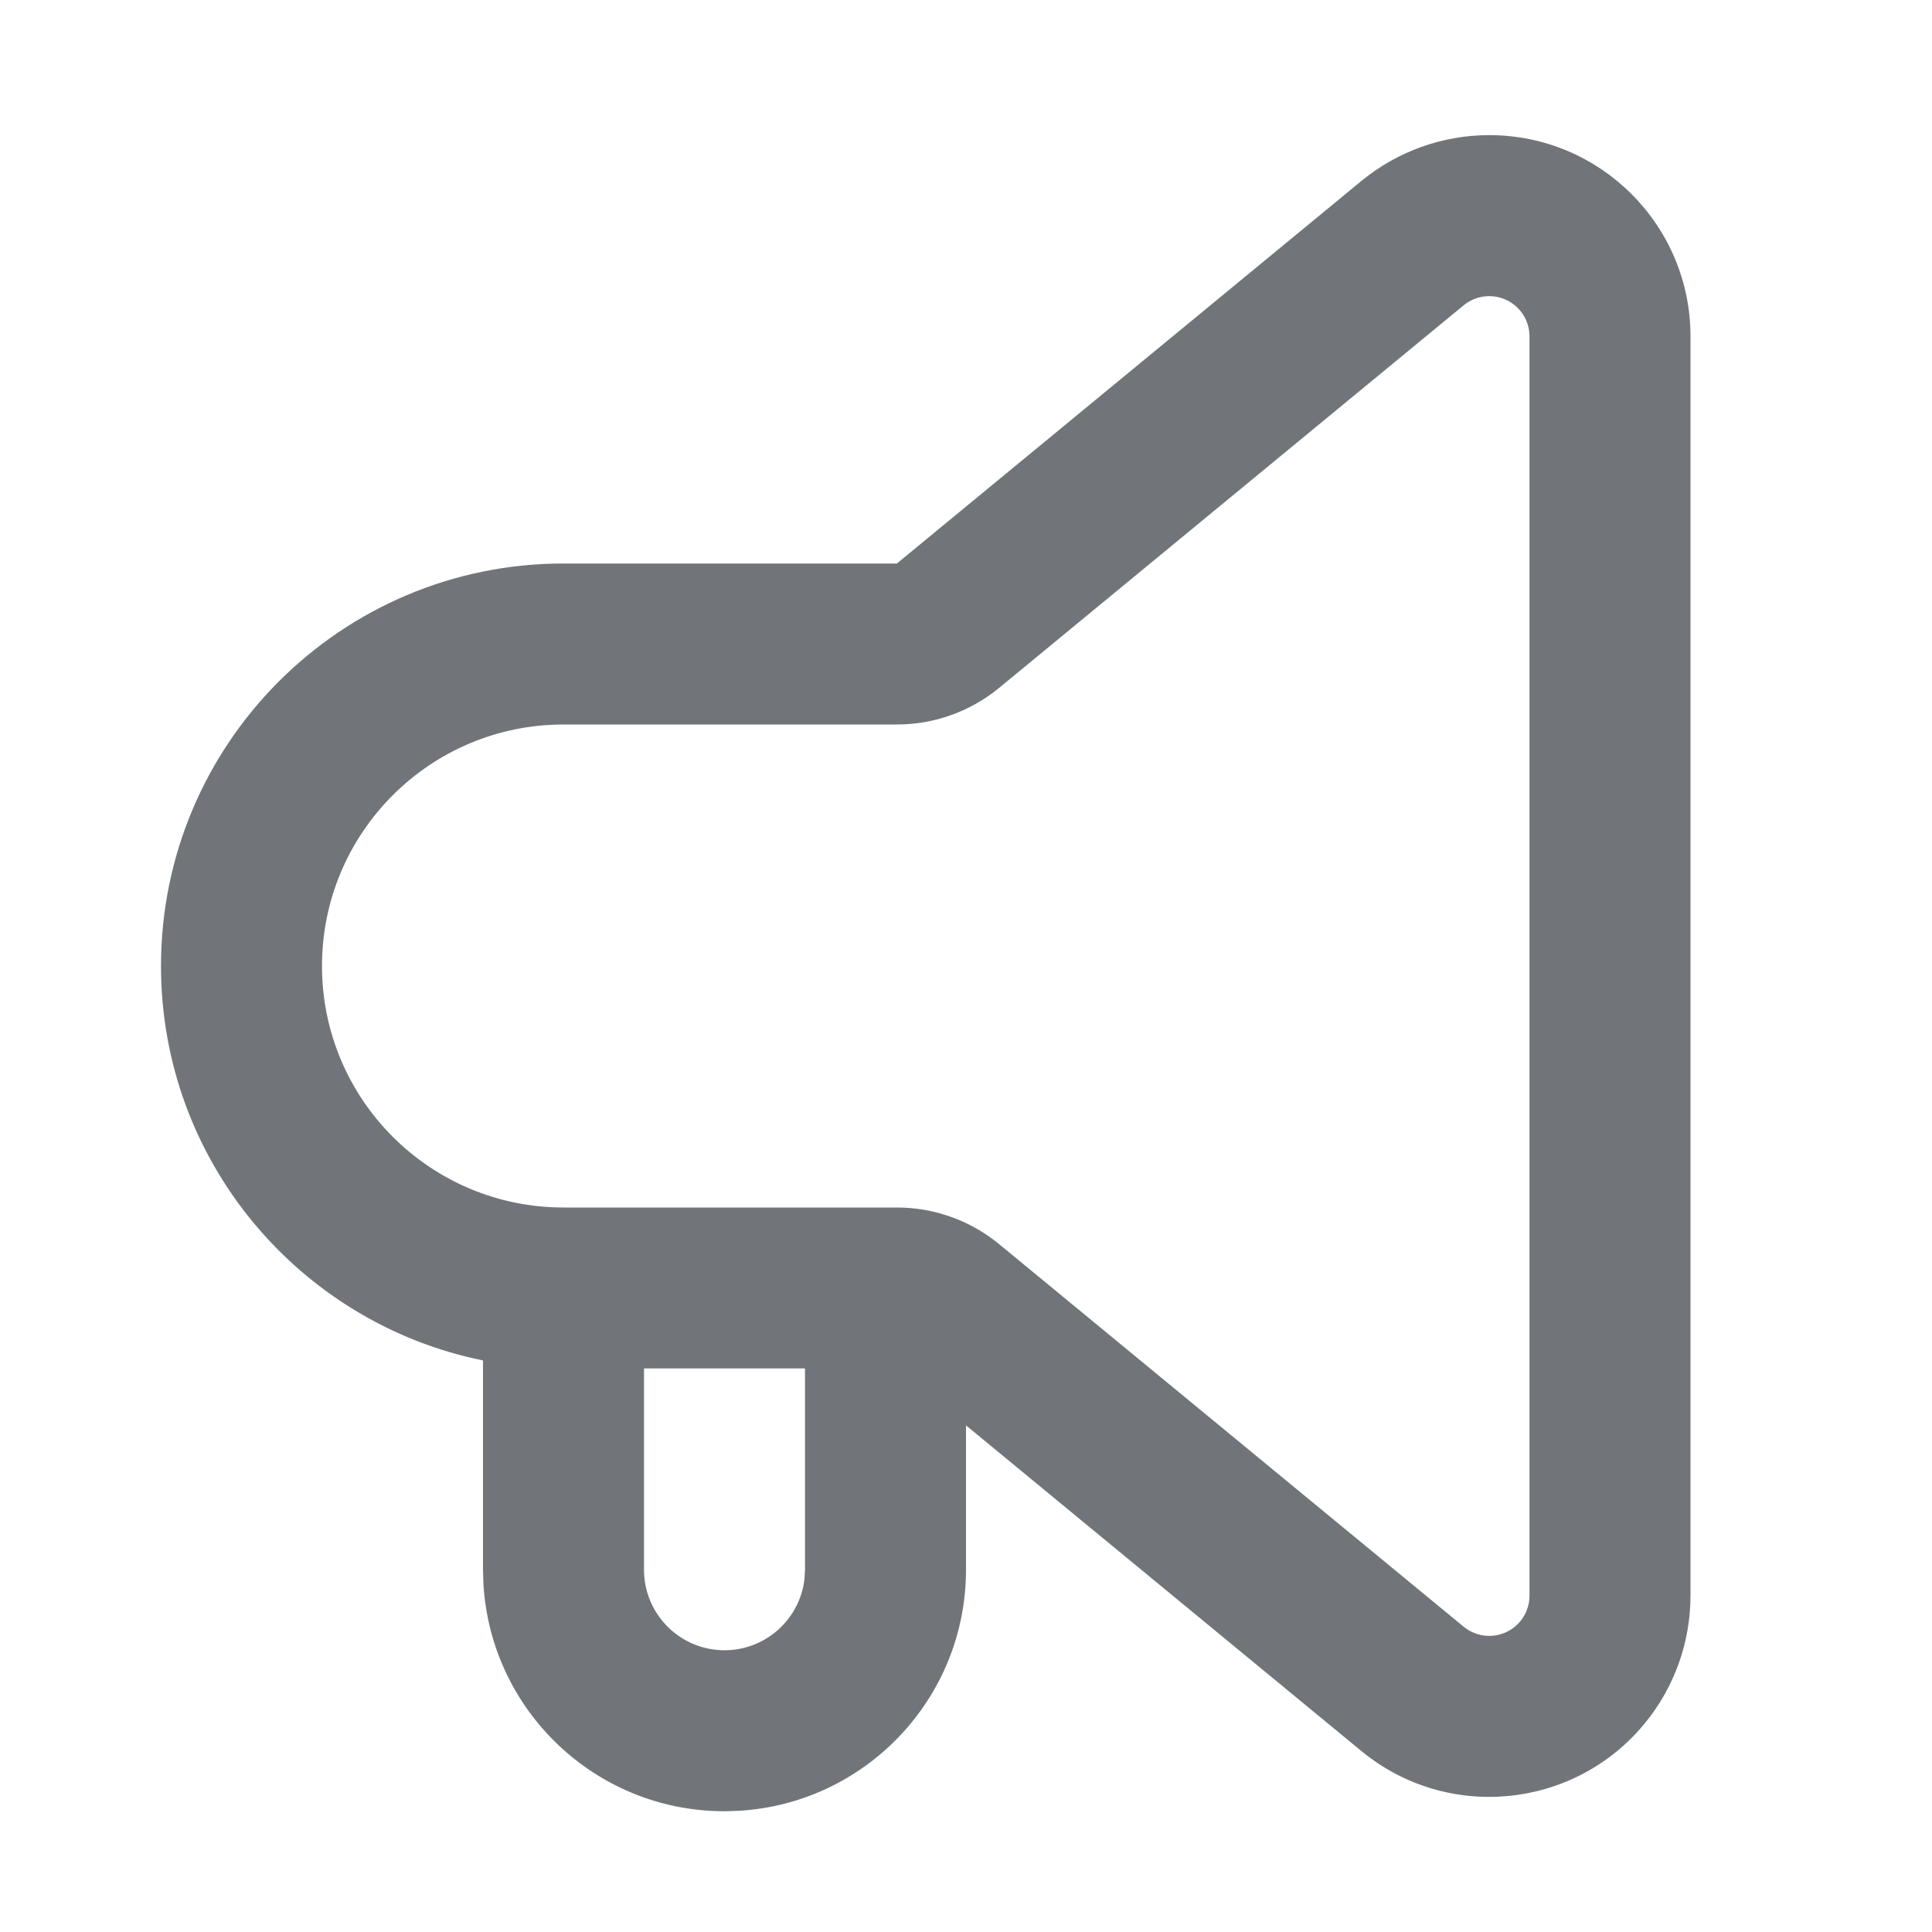
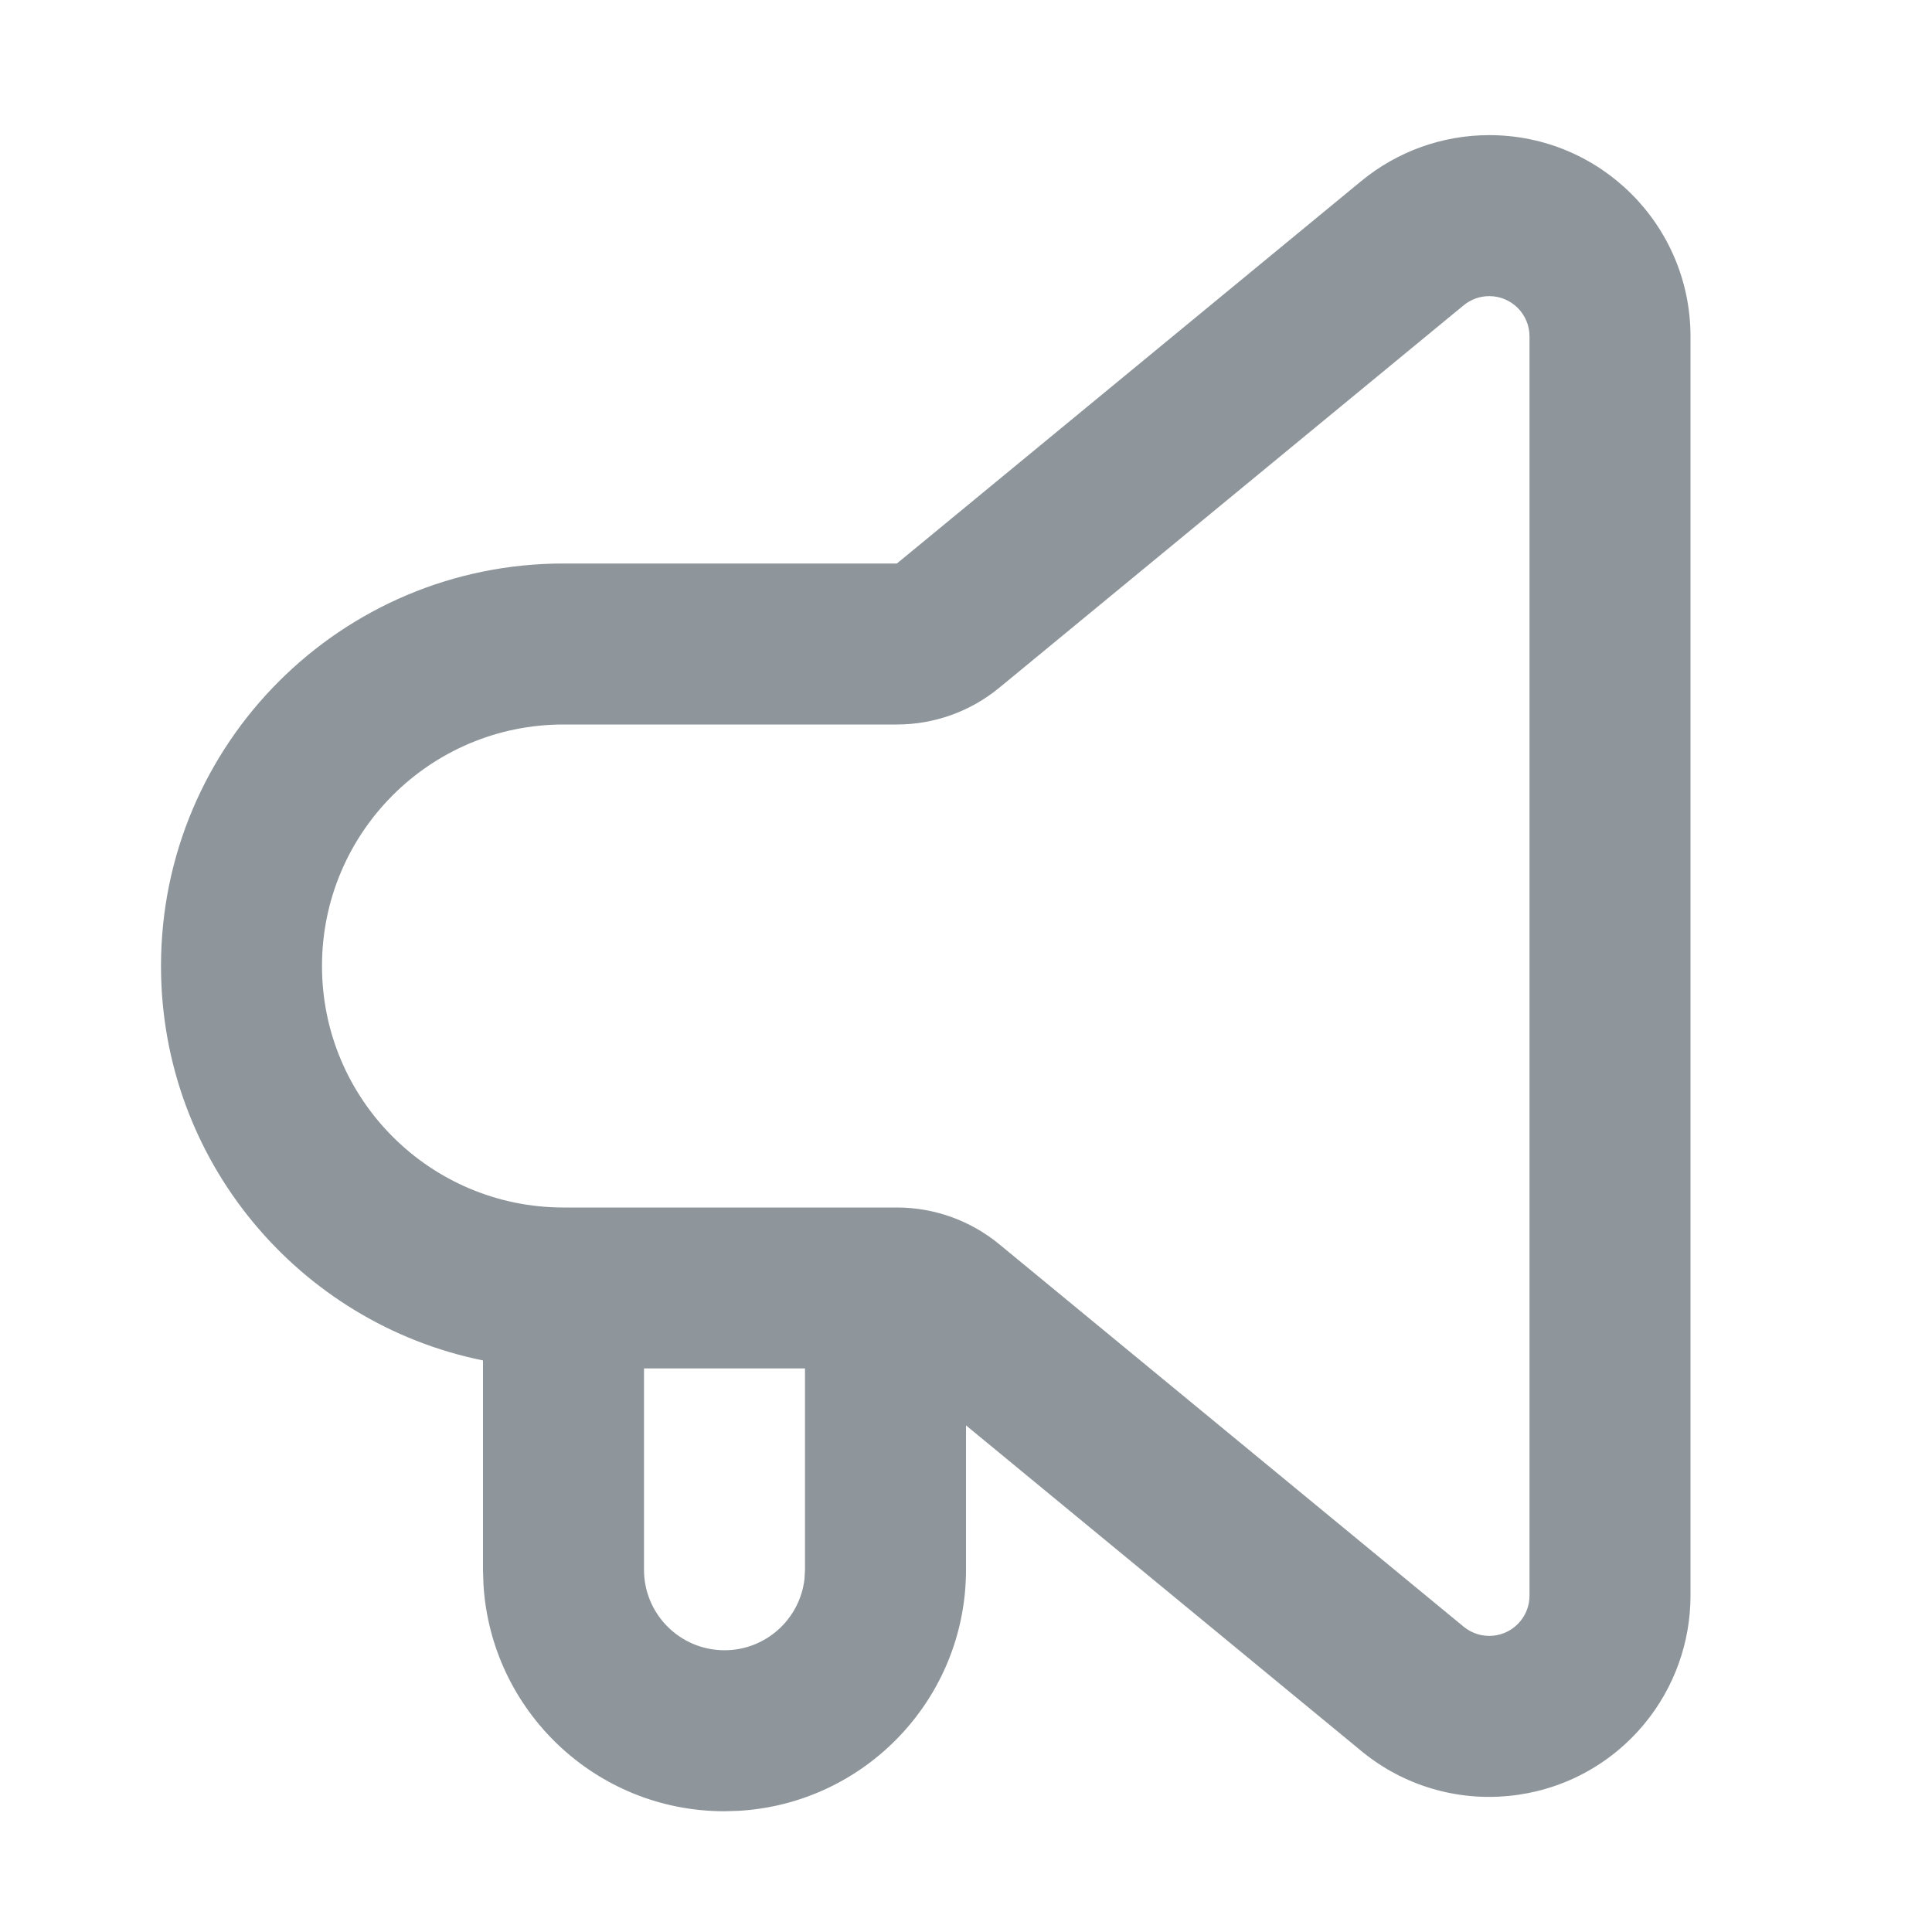
<svg xmlns="http://www.w3.org/2000/svg" width="36" height="36" viewBox="0 0 36 36">
  <g fill="none" fill-rule="evenodd">
    <polygon points="0 0 36 0 36 36 0 36" />
-     <path fill="#717579" fill-rule="nonzero" d="M27.75,2.518 C29.821,2.518 31.5,4.197 31.5,6.268 L31.5,29.732 C31.5,30.602 31.198,31.445 30.645,32.116 C29.328,33.715 26.965,33.944 25.366,32.627 L18,26.56 L18,29.25 C18,31.647 16.127,33.605 13.764,33.742 L13.5,33.75 C11.103,33.75 9.145,31.877 9.008,29.514 L9,29.25 L9,25.35 C5.576,24.655 3,21.628 3,18 C3,13.858 6.358,10.5 10.5,10.5 L16.712,10.5 L25.366,3.373 C26.038,2.82 26.88,2.518 27.75,2.518 Z M12,25.499 L12,29.25 C12,30.078 12.672,30.75 13.5,30.75 C14.269,30.75 14.903,30.171 14.99,29.425 L15,29.25 L15,25.499 L12,25.499 L12,29.25 L12,25.499 Z M27.75,5.518 C27.576,5.518 27.408,5.578 27.273,5.689 L18.619,12.816 C18.082,13.258 17.408,13.5 16.712,13.5 L10.5,13.5 C8.015,13.5 6,15.515 6,18 C6,20.485 8.015,22.5 10.5,22.5 L16.712,22.5 C17.408,22.5 18.082,22.742 18.619,23.184 L27.273,30.311 C27.593,30.575 28.066,30.529 28.329,30.209 C28.44,30.075 28.5,29.906 28.5,29.732 L28.5,6.268 C28.5,5.853 28.164,5.518 27.75,5.518 Z" />
+     <path fill="#8E969B" fill-rule="nonzero" d="M27.75,2.518 C29.821,2.518 31.5,4.197 31.5,6.268 L31.5,29.732 C31.5,30.602 31.198,31.445 30.645,32.116 C29.328,33.715 26.965,33.944 25.366,32.627 L18,26.56 L18,29.25 C18,31.647 16.127,33.605 13.764,33.742 L13.5,33.75 C11.103,33.75 9.145,31.877 9.008,29.514 L9,29.25 L9,25.35 C5.576,24.655 3,21.628 3,18 C3,13.858 6.358,10.5 10.5,10.5 L16.712,10.5 L25.366,3.373 C26.038,2.82 26.88,2.518 27.75,2.518 Z M12,25.499 L12,29.25 C12,30.078 12.672,30.75 13.5,30.75 C14.269,30.75 14.903,30.171 14.99,29.425 L15,29.25 L15,25.499 L12,25.499 L12,29.25 L12,25.499 Z M27.75,5.518 C27.576,5.518 27.408,5.578 27.273,5.689 L18.619,12.816 C18.082,13.258 17.408,13.5 16.712,13.5 L10.5,13.5 C8.015,13.5 6,15.515 6,18 C6,20.485 8.015,22.5 10.5,22.5 L16.712,22.5 C17.408,22.5 18.082,22.742 18.619,23.184 L27.273,30.311 C27.593,30.575 28.066,30.529 28.329,30.209 C28.44,30.075 28.5,29.906 28.5,29.732 L28.5,6.268 C28.5,5.853 28.164,5.518 27.75,5.518 Z" />
  </g>
</svg>
